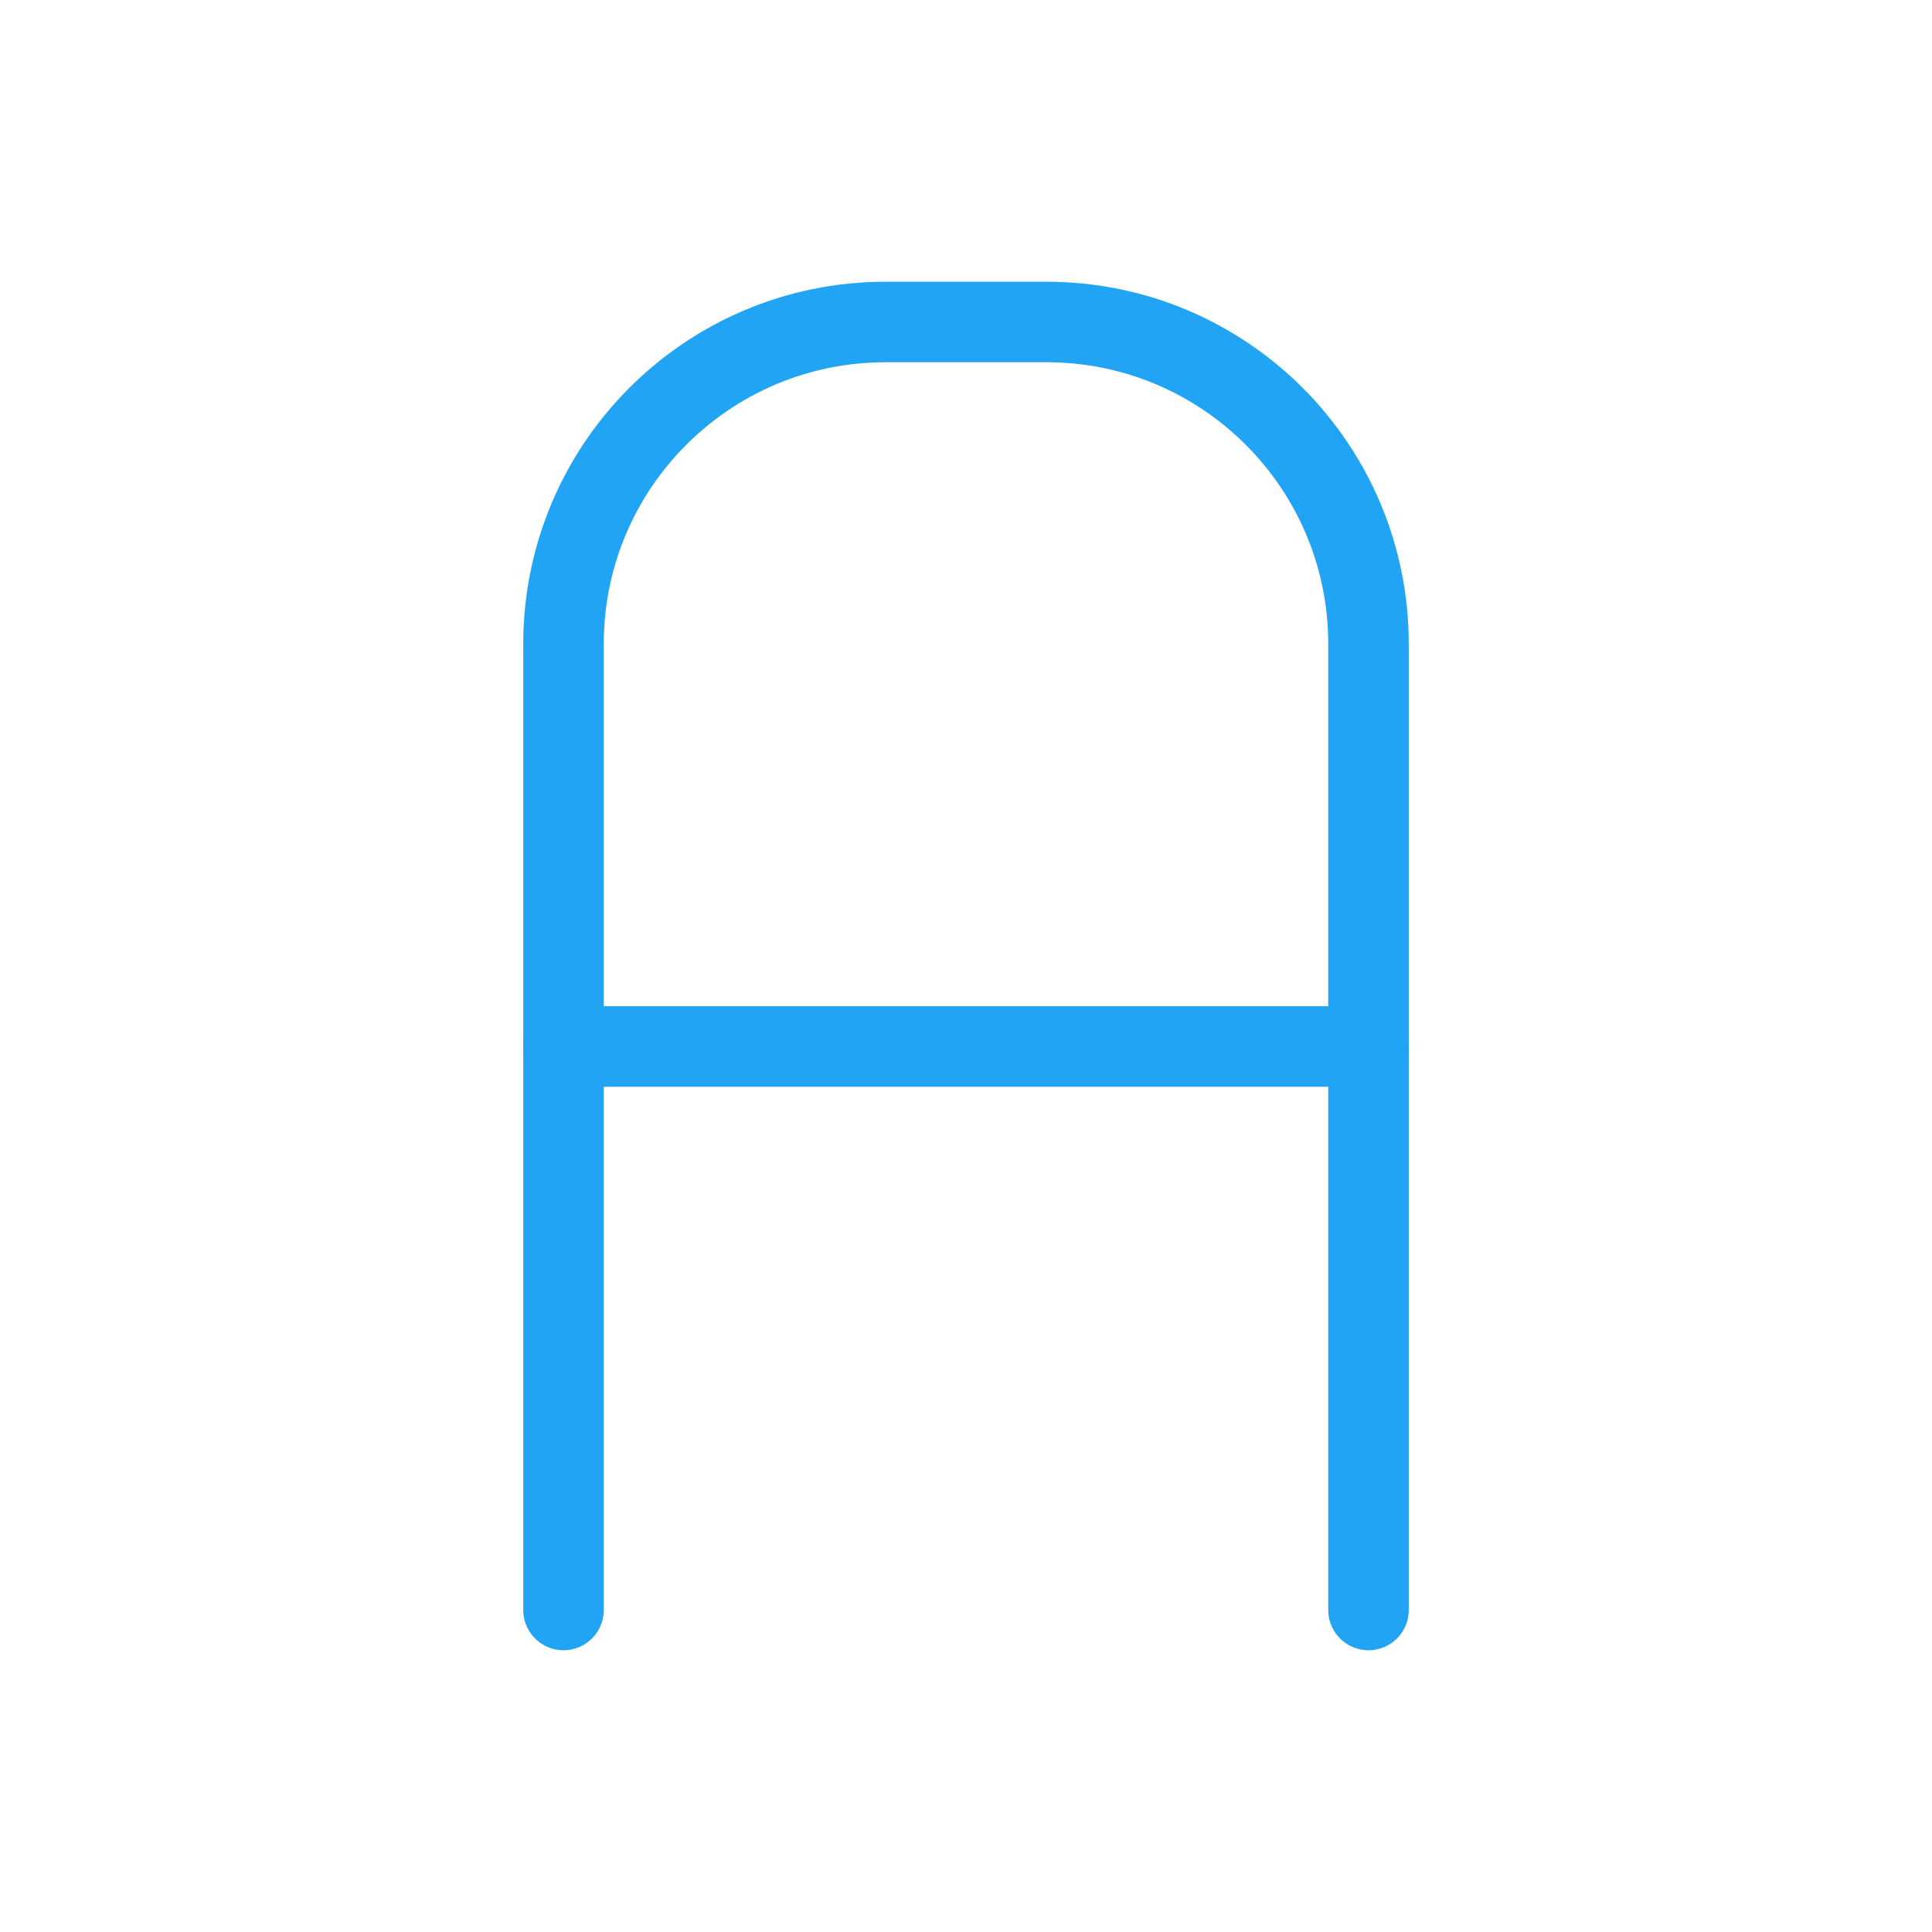
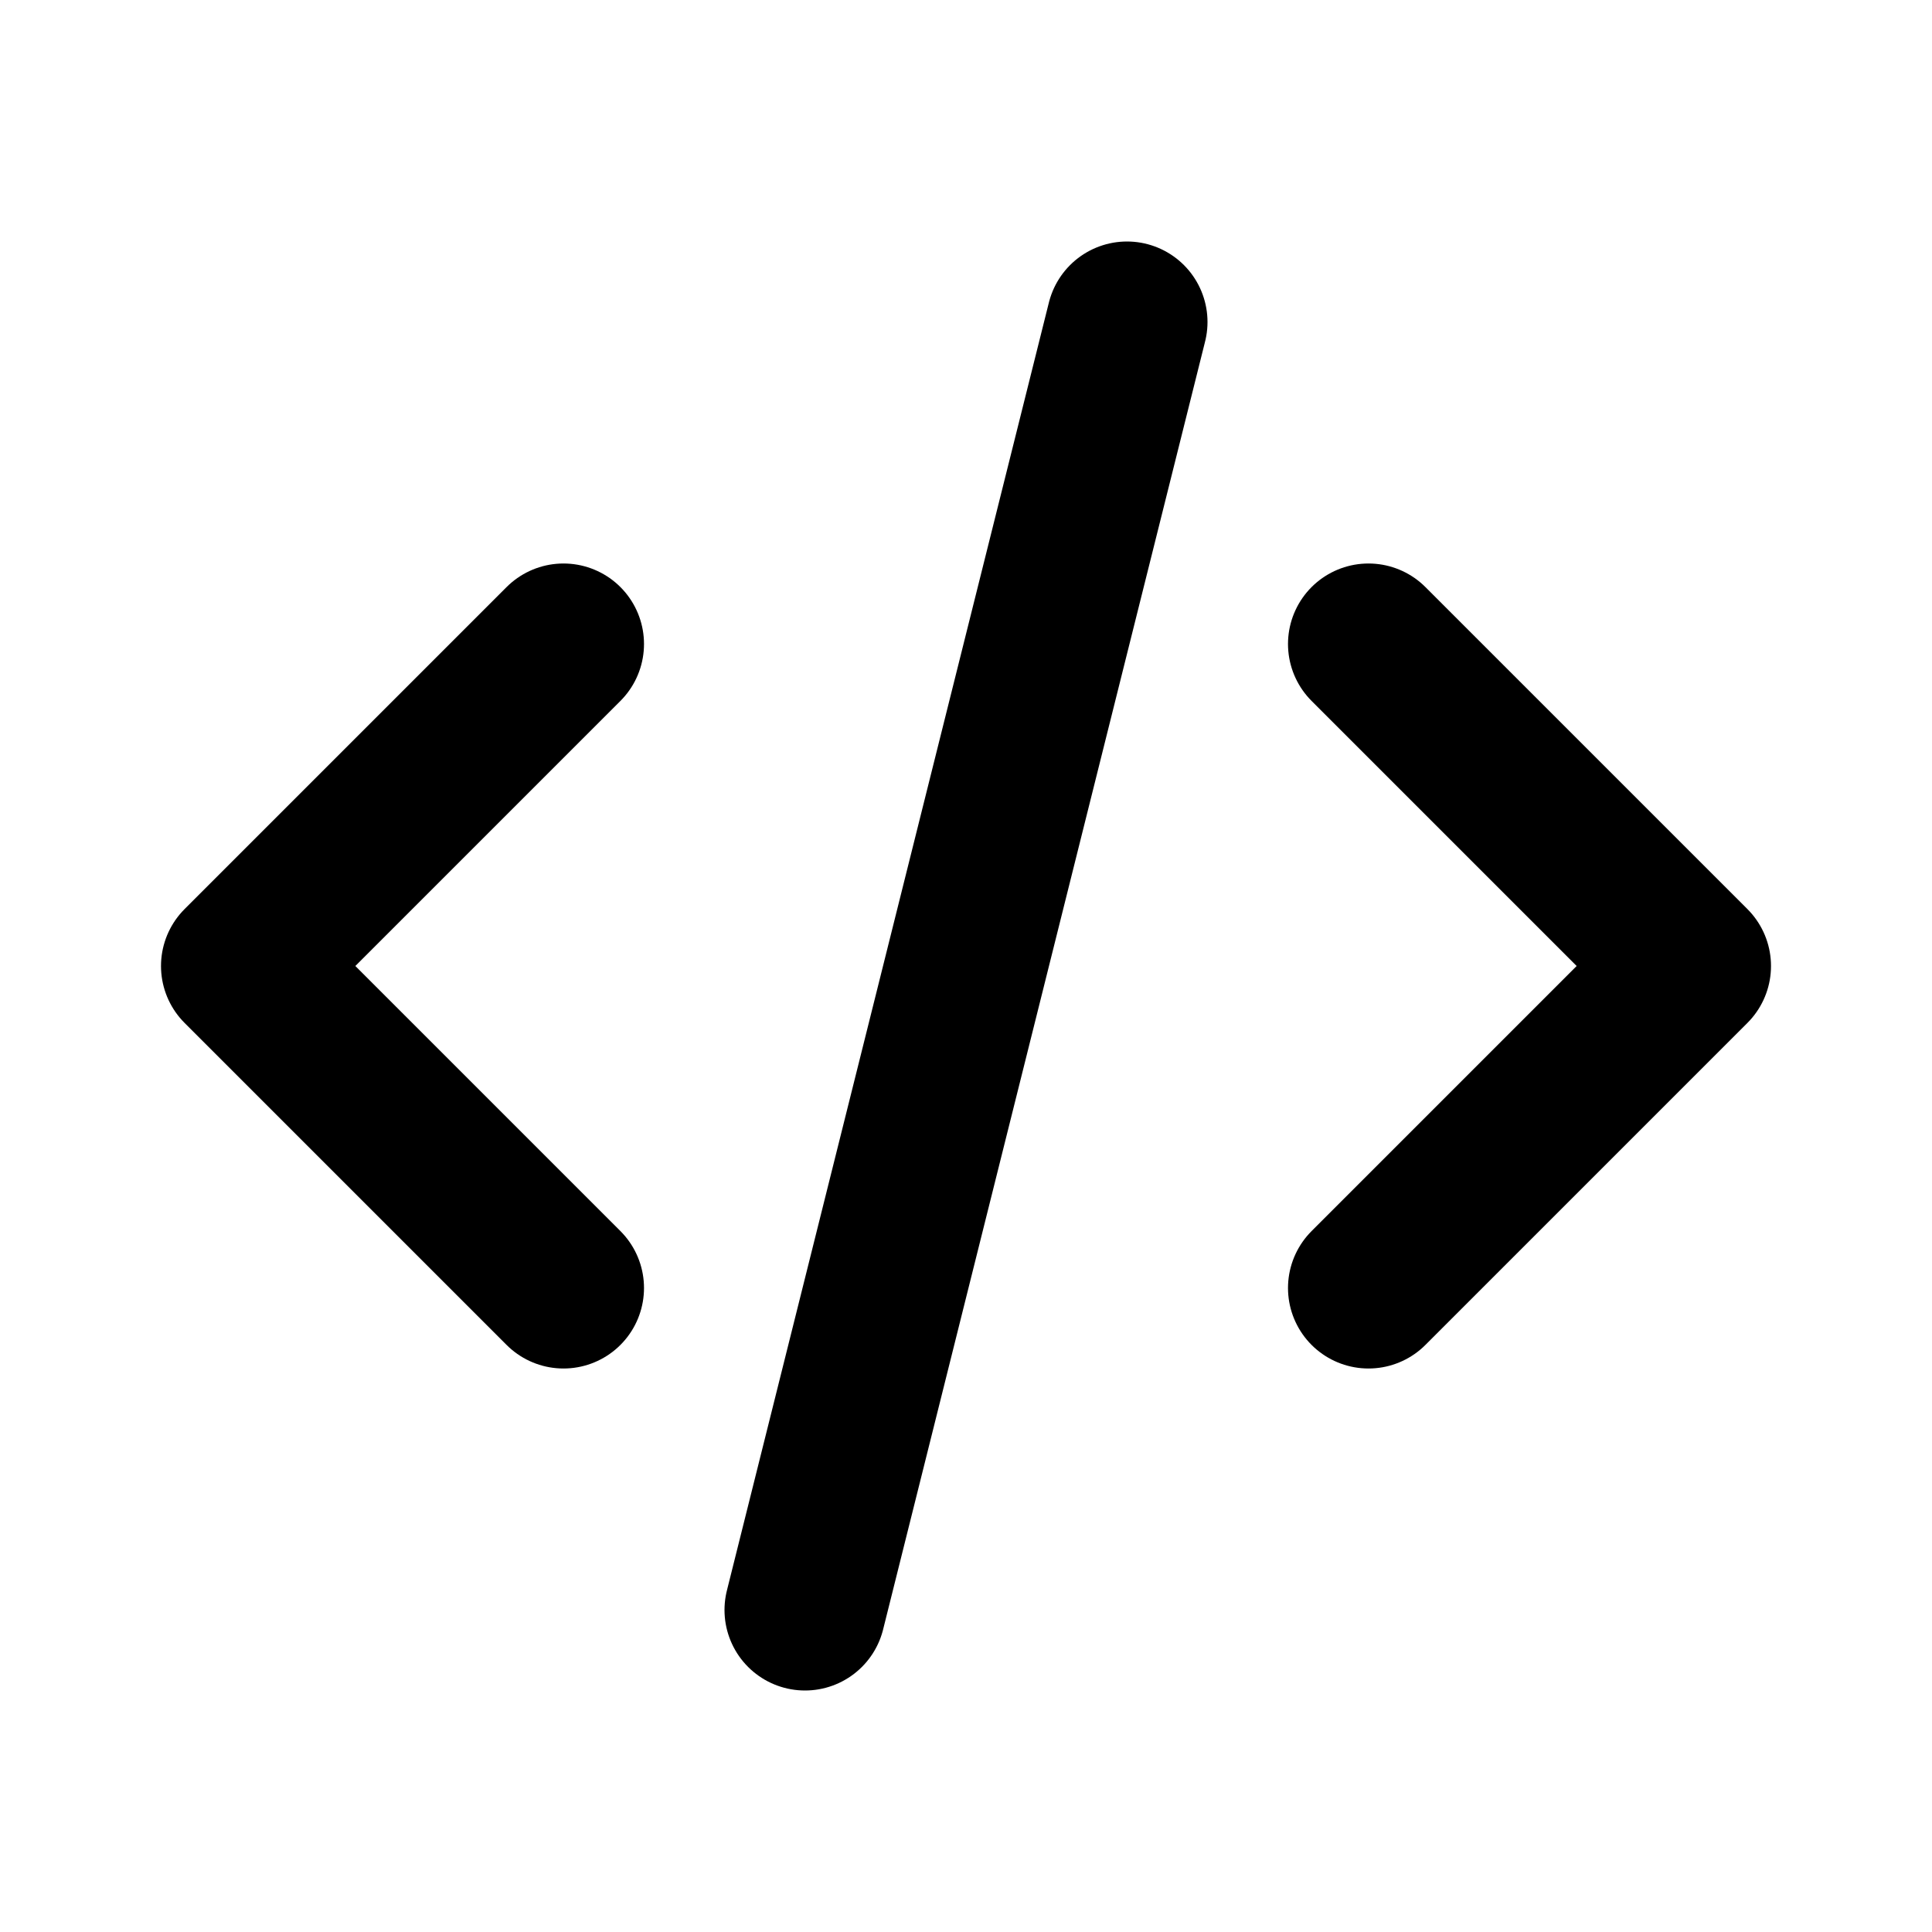
- <svg xmlns="http://www.w3.org/2000/svg" width="24" height="24" viewBox="0 0 24 24" fill="none" stroke="#20a4f3" stroke-width="1" stroke-linecap="round" stroke-linejoin="round" class="icon icon-tabler icons-tabler-outline icon-tabler-letter-a">
+ <svg xmlns="http://www.w3.org/2000/svg" width="24" height="24" viewBox="0 0 24 24" fill="none" stroke="currentColor" stroke-width="2" stroke-linecap="round" stroke-linejoin="round" class="icon icon-tabler icons-tabler-outline icon-tabler-code">
  <path stroke="none" d="M0 0h24v24H0z" fill="none" />
-   <path d="M7 20v-12a4 4 0 0 1 4 -4h2a4 4 0 0 1 4 4v12" />
-   <path d="M7 13l10 0" />
+   <path d="M7 8l-4 4l4 4" />
+   <path d="M17 8l4 4l-4 4" />
+   <path d="M14 4l-4 16" />
</svg>
